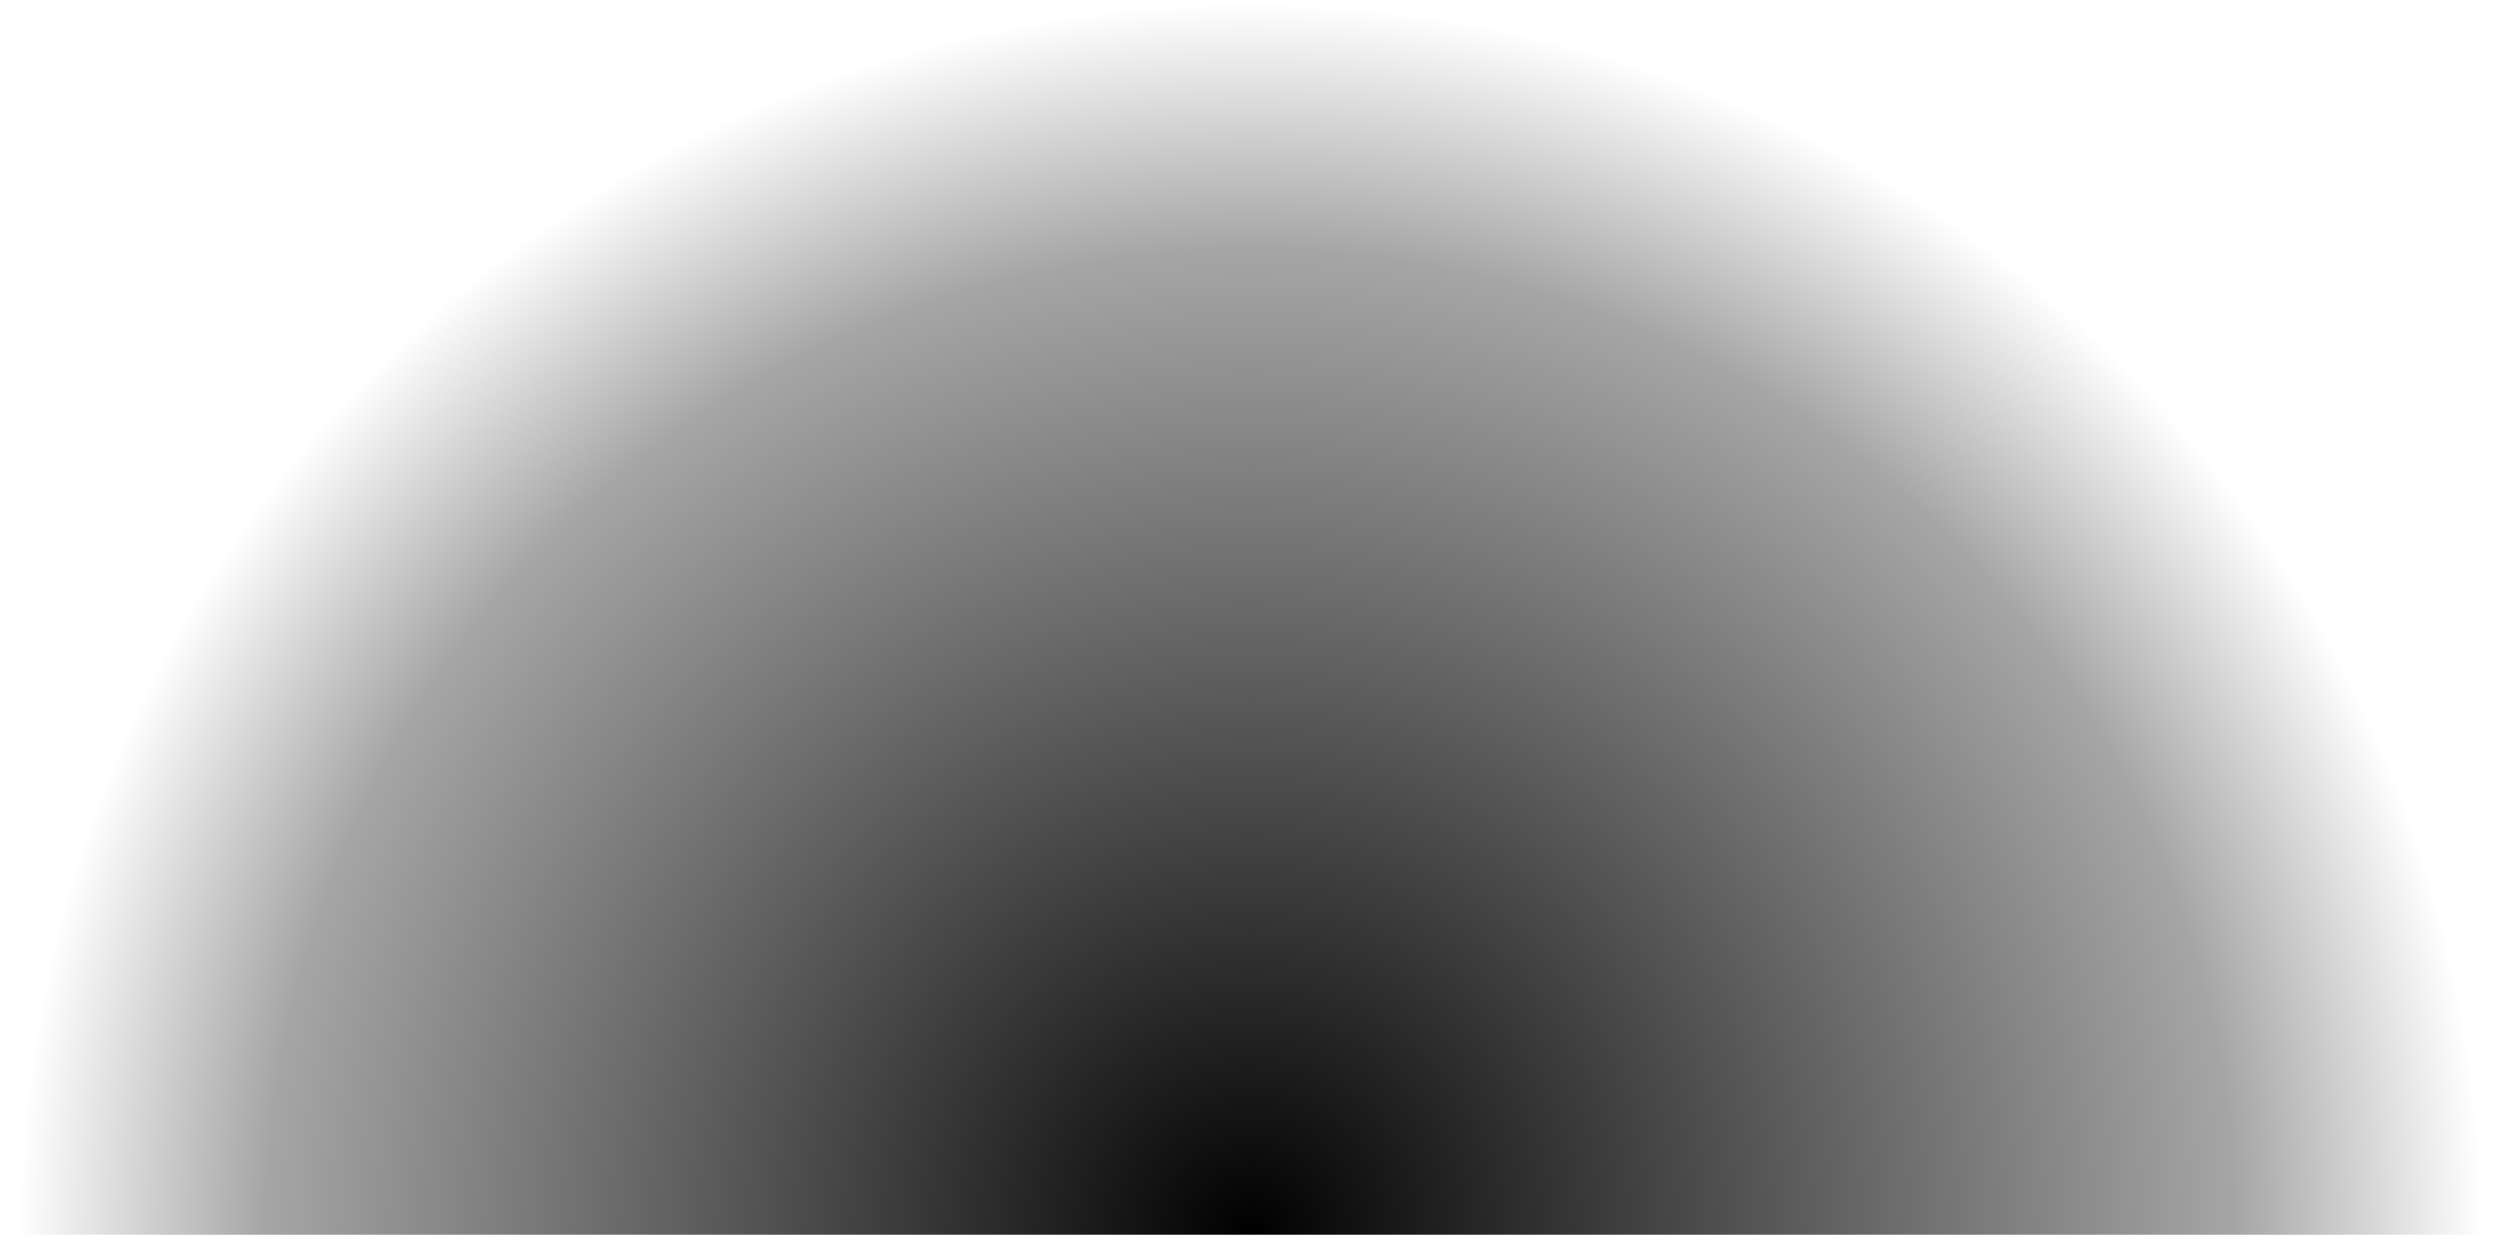
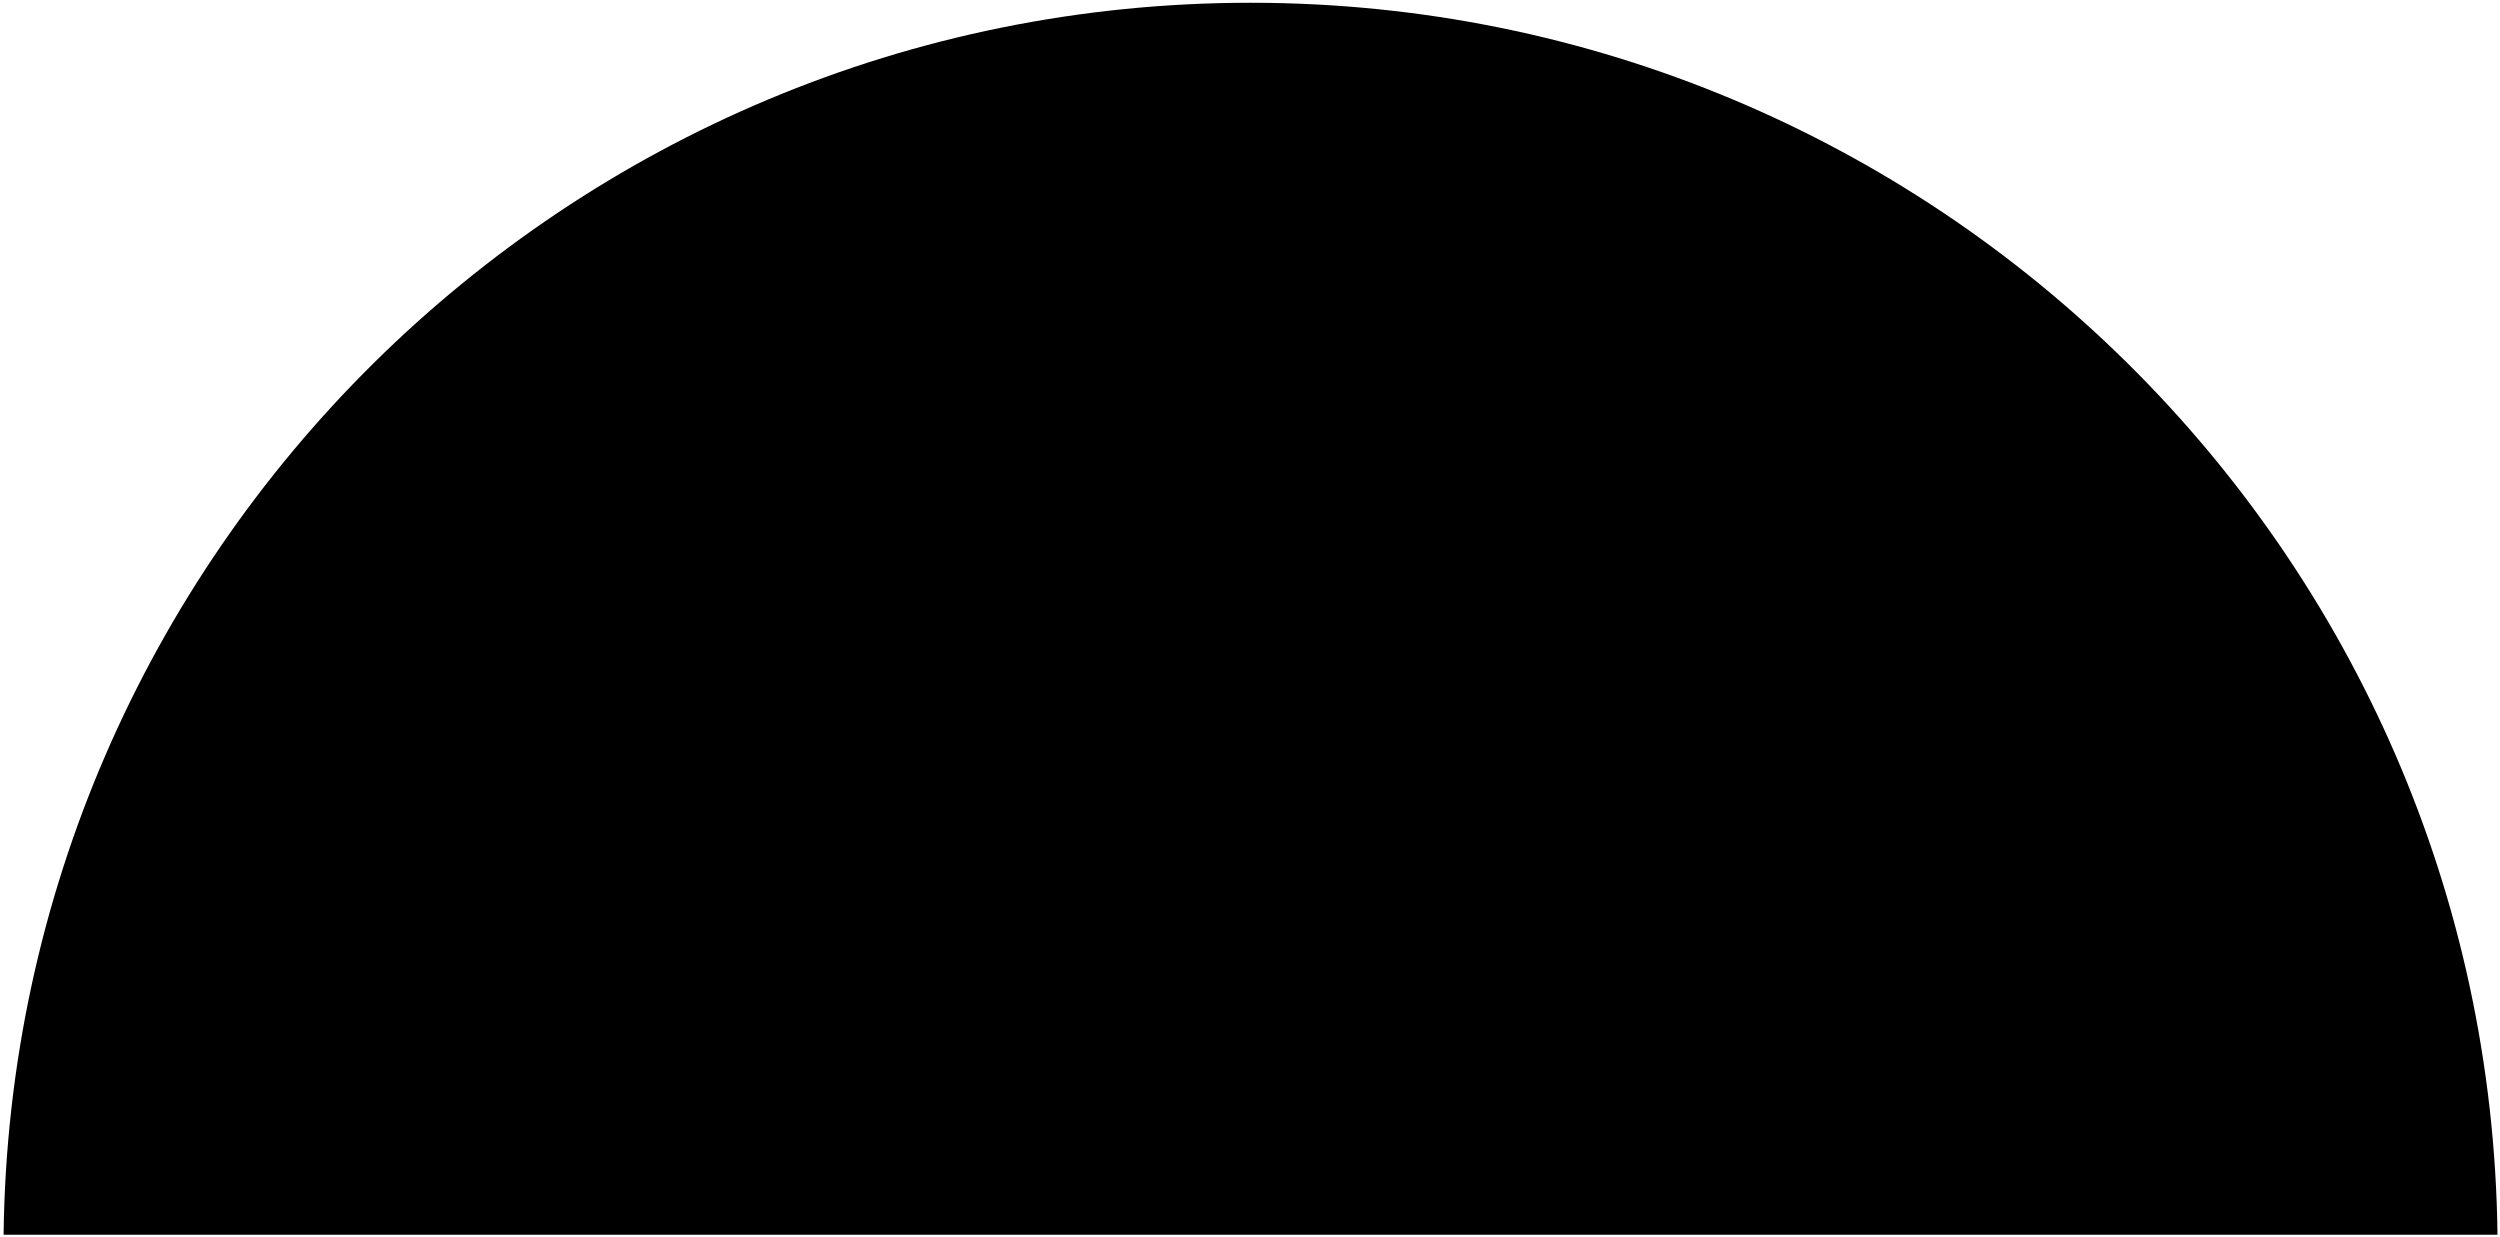
<svg xmlns="http://www.w3.org/2000/svg" width="566" height="280" viewBox="0 0 566 280">
  <defs>
    <radialGradient id="gaugeFill" cx="283.122" cy="279.55" r="279" gradientUnits="userSpaceOnUse">
      <stop offset="0%" stop-color="currentColor" stop-opacity="1" />
      <stop offset="80%" stop-color="currentColor" stop-opacity="0.35" />
      <stop offset="100%" stop-color="currentColor" stop-opacity="0" />
    </radialGradient>
  </defs>
-   <path fill-rule="evenodd" clip-rule="evenodd" d="M565.433 279.55H0.812C2.636 125.192 128.332 0.625 283.122 0.625C437.913 0.625 563.609 125.192 565.433 279.55Z" fill="url(#gaugeFill)" />
+   <path fill-rule="evenodd" clip-rule="evenodd" d="M565.433 279.55H0.812C2.636 125.192 128.332 0.625 283.122 0.625C437.913 0.625 563.609 125.192 565.433 279.55Z" fill="currentColor" />
</svg>
